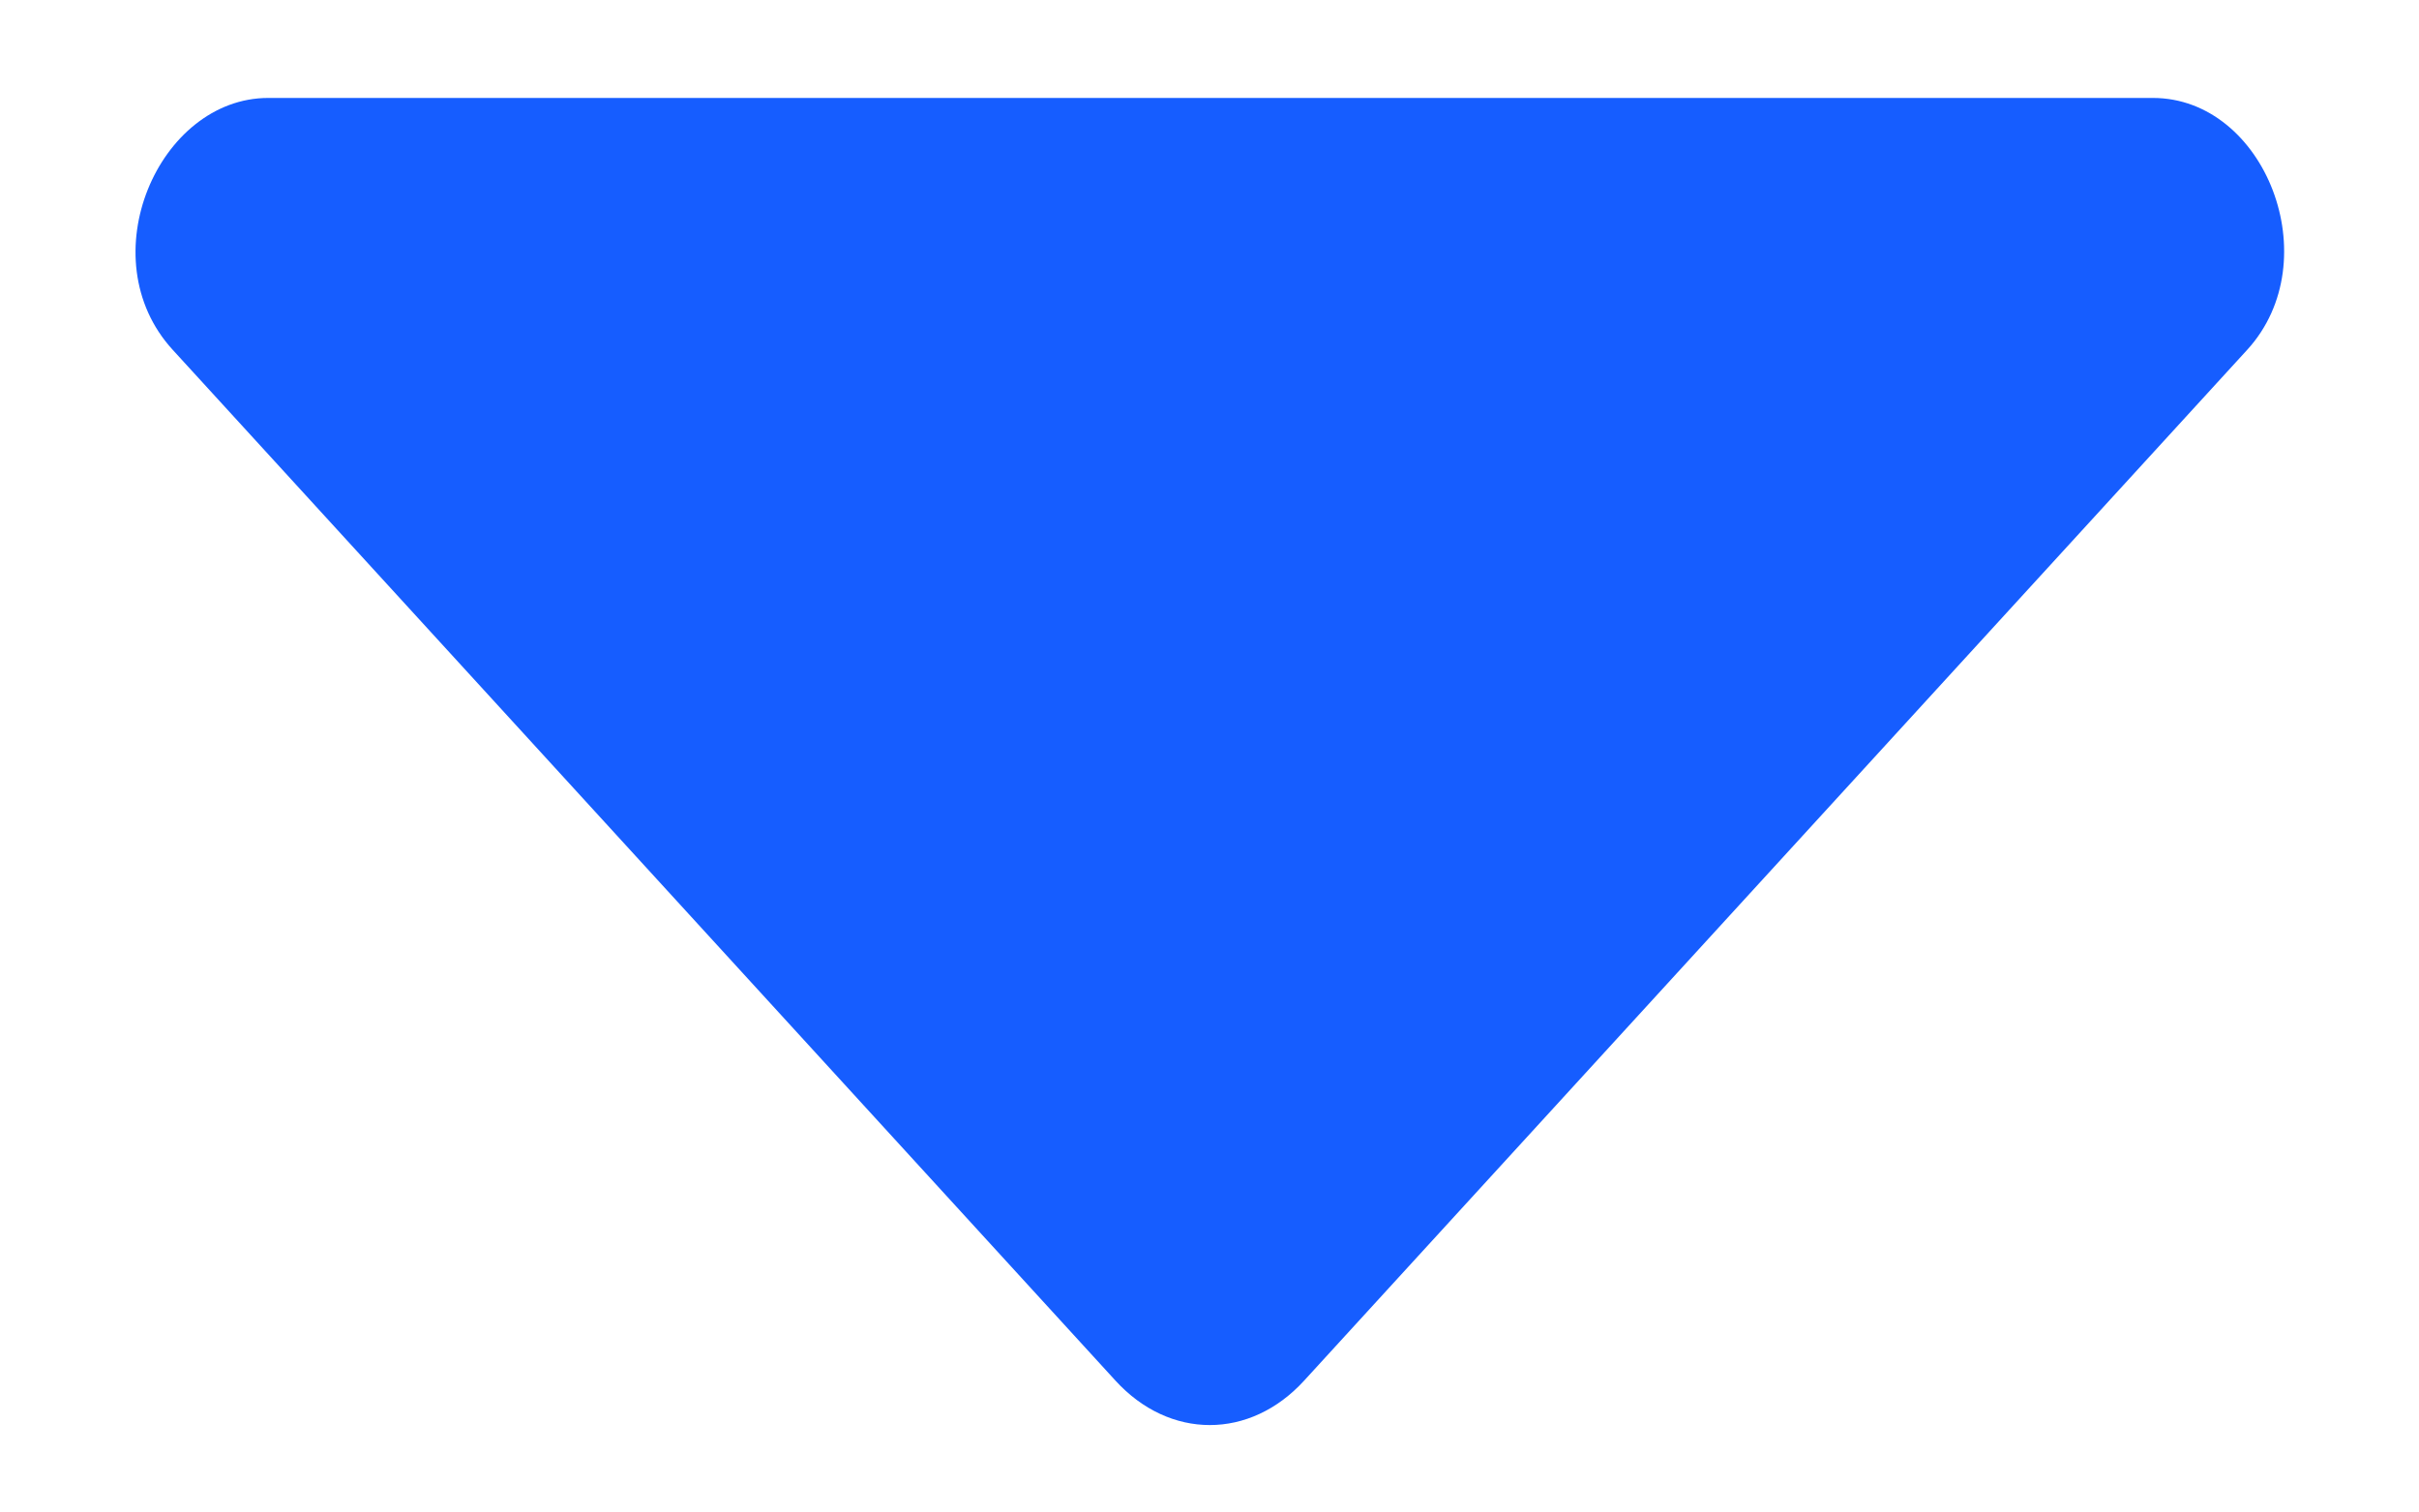
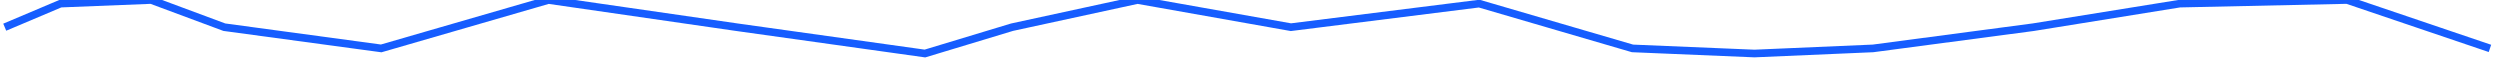
- <svg xmlns="http://www.w3.org/2000/svg" version="1.1" width="8px" height="5px">
-   <g transform="matrix(1 0 0 1 -319 -235 )">
-     <path d="M 0.887 0.324  C 0.525 0.324  0.293 0.853  0.571 1.157  L 3.689 4.567  C 3.868 4.763  4.134 4.763  4.313 4.567  L 7.432 1.157  C 7.702 0.861  7.491 0.324  7.12 0.324  L 0.887 0.324  Z " fill-rule="nonzero" fill="#165dff" stroke="none" fill-opacity="0.996" transform="matrix(1 0 0 1 319 235 )" />
+ <svg xmlns="http://www.w3.org/2000/svg" version="1.1" width="327px" height="8px">
+   <g transform="matrix(1 0 0 1 -12 -131 )">
+     <path d="M 0.62 3.556  L 7.915 0.472  L 19.768 0  L 29.343 3.556  L 49.859 6.331  L 71.742 0  L 96.362 3.556  L 120.981 7  L 132.379 3.556  L 148.791 0  L 168.852 3.556  L 193.471 0.472  L 213.531 6.331  L 229.488 7  L 244.989 6.331  L 265.961 3.556  L 285.109 0.472  L 306.993 0  L 325.685 6.331  " stroke-width="1" stroke="#165dff" fill="none" stroke-opacity="0.996" transform="matrix(1 0 0 1 12 131 )" />
  </g>
</svg>
